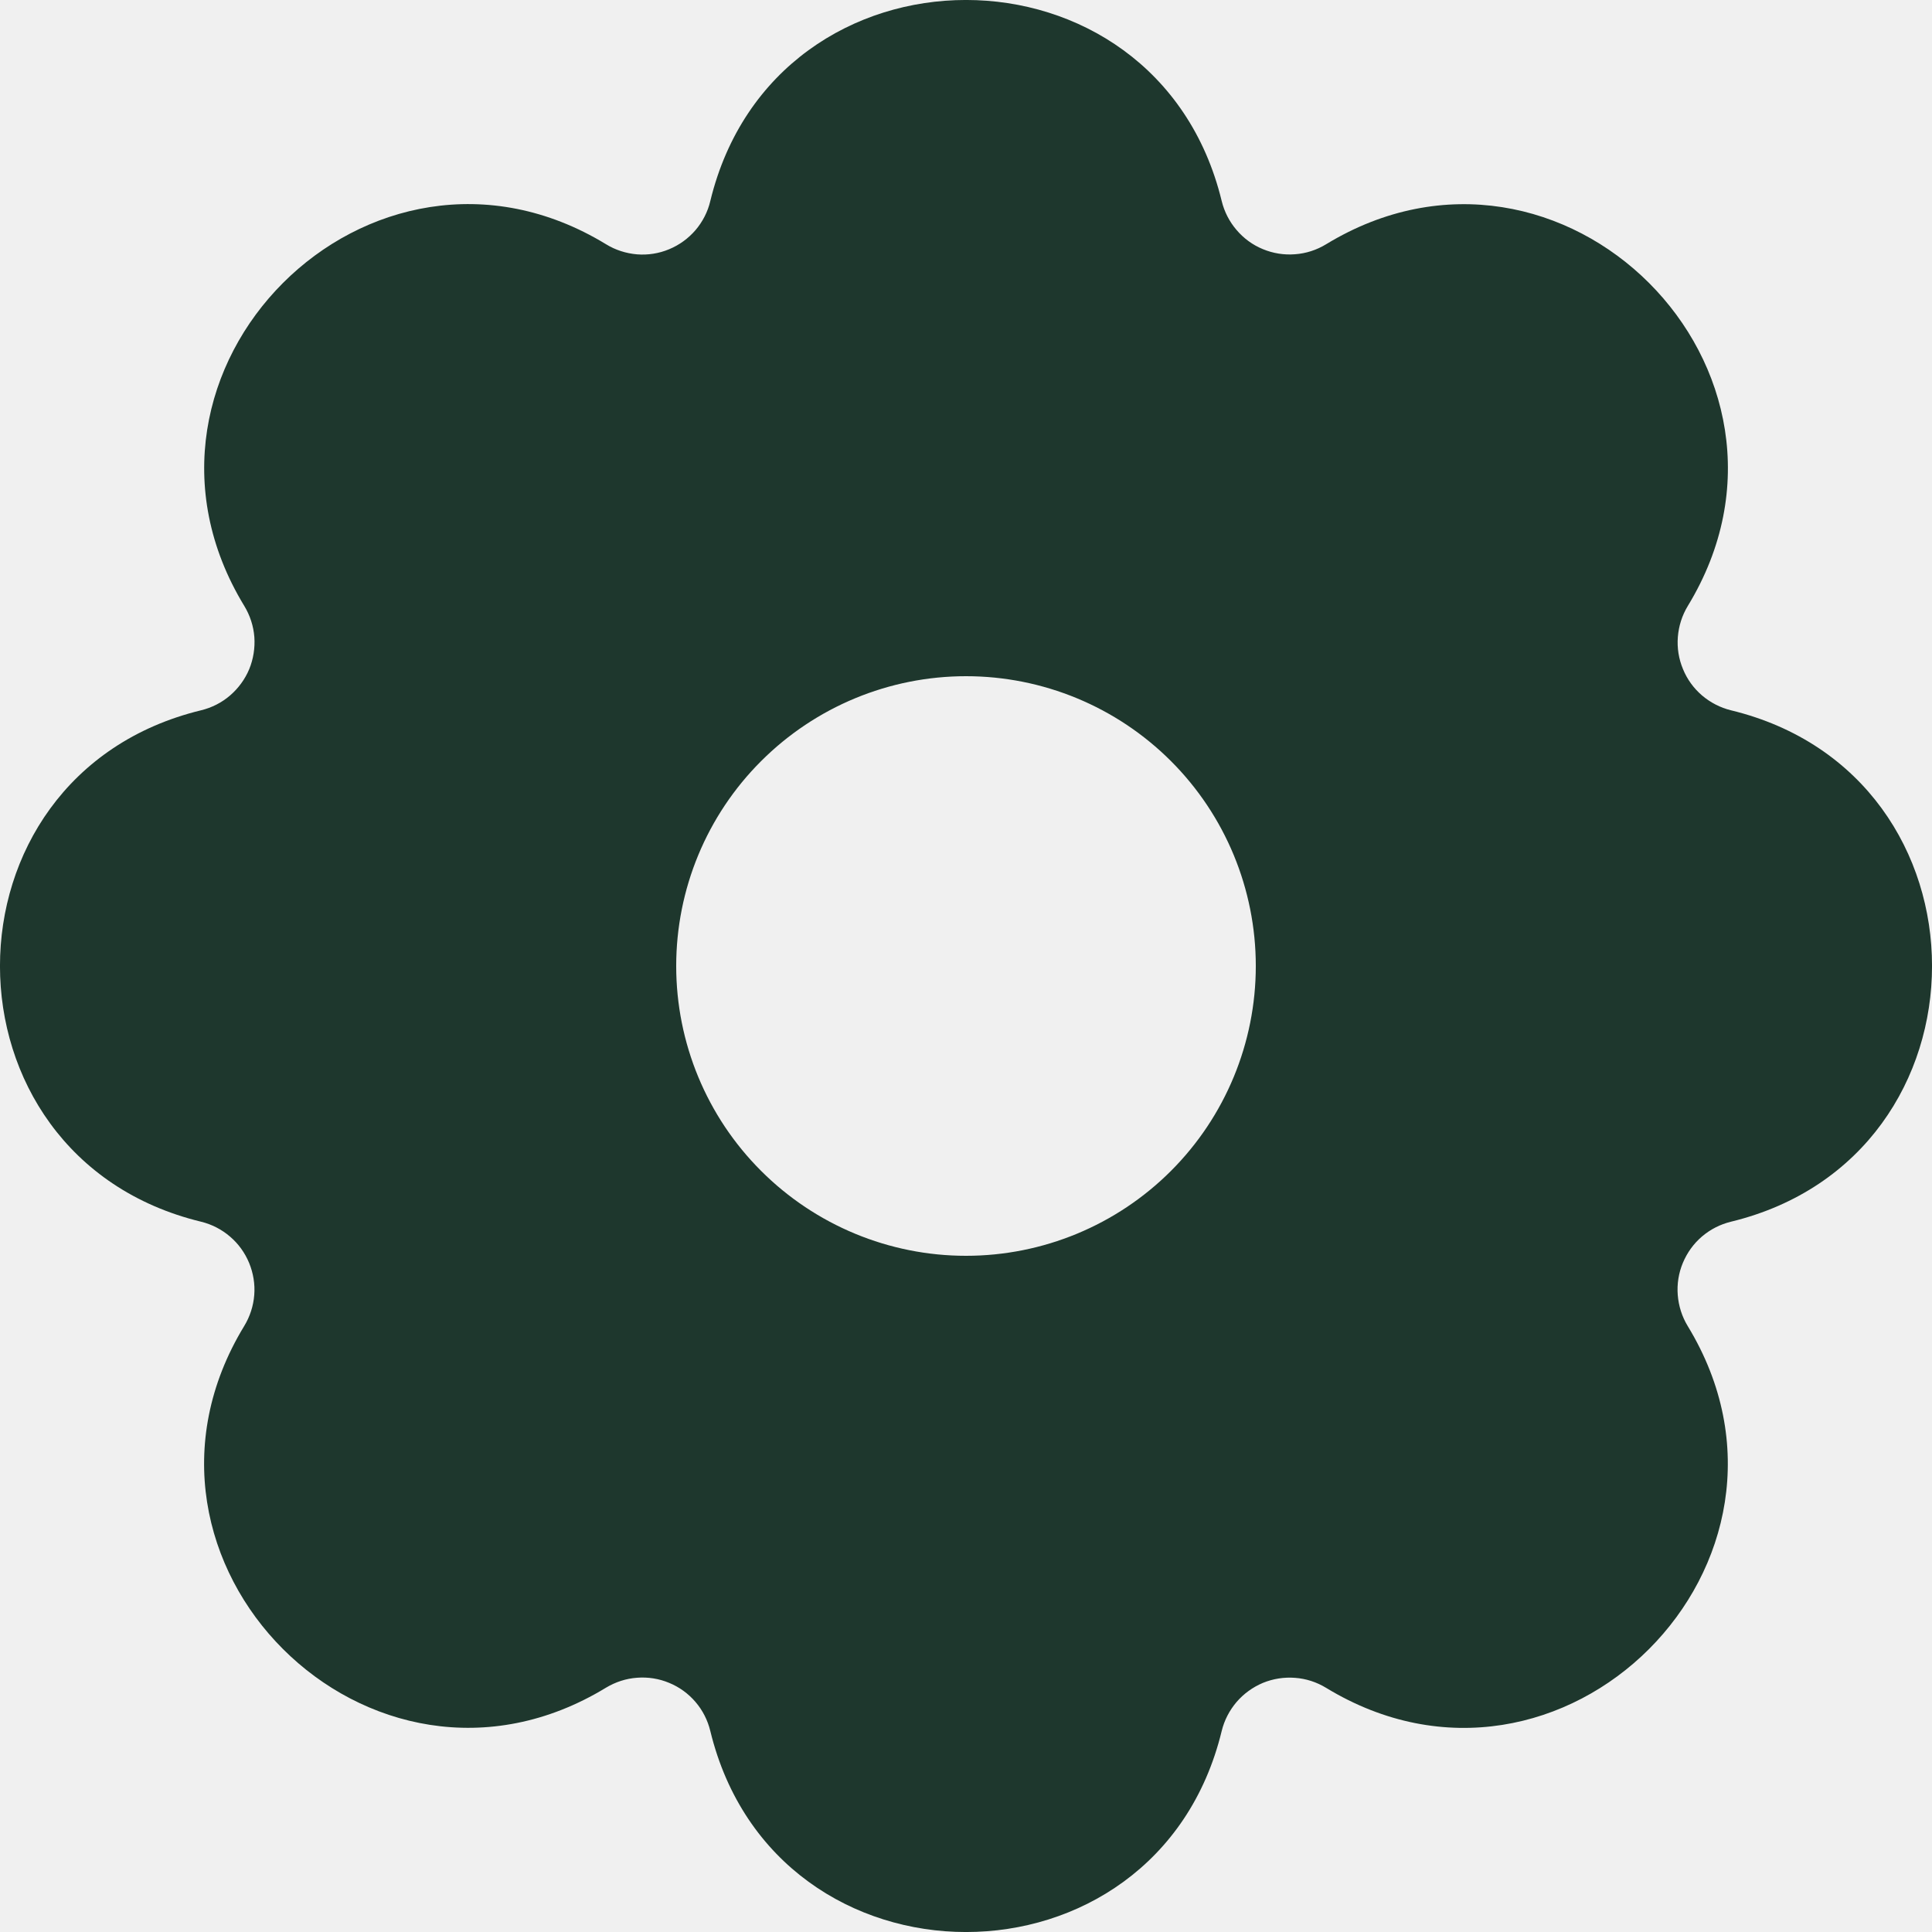
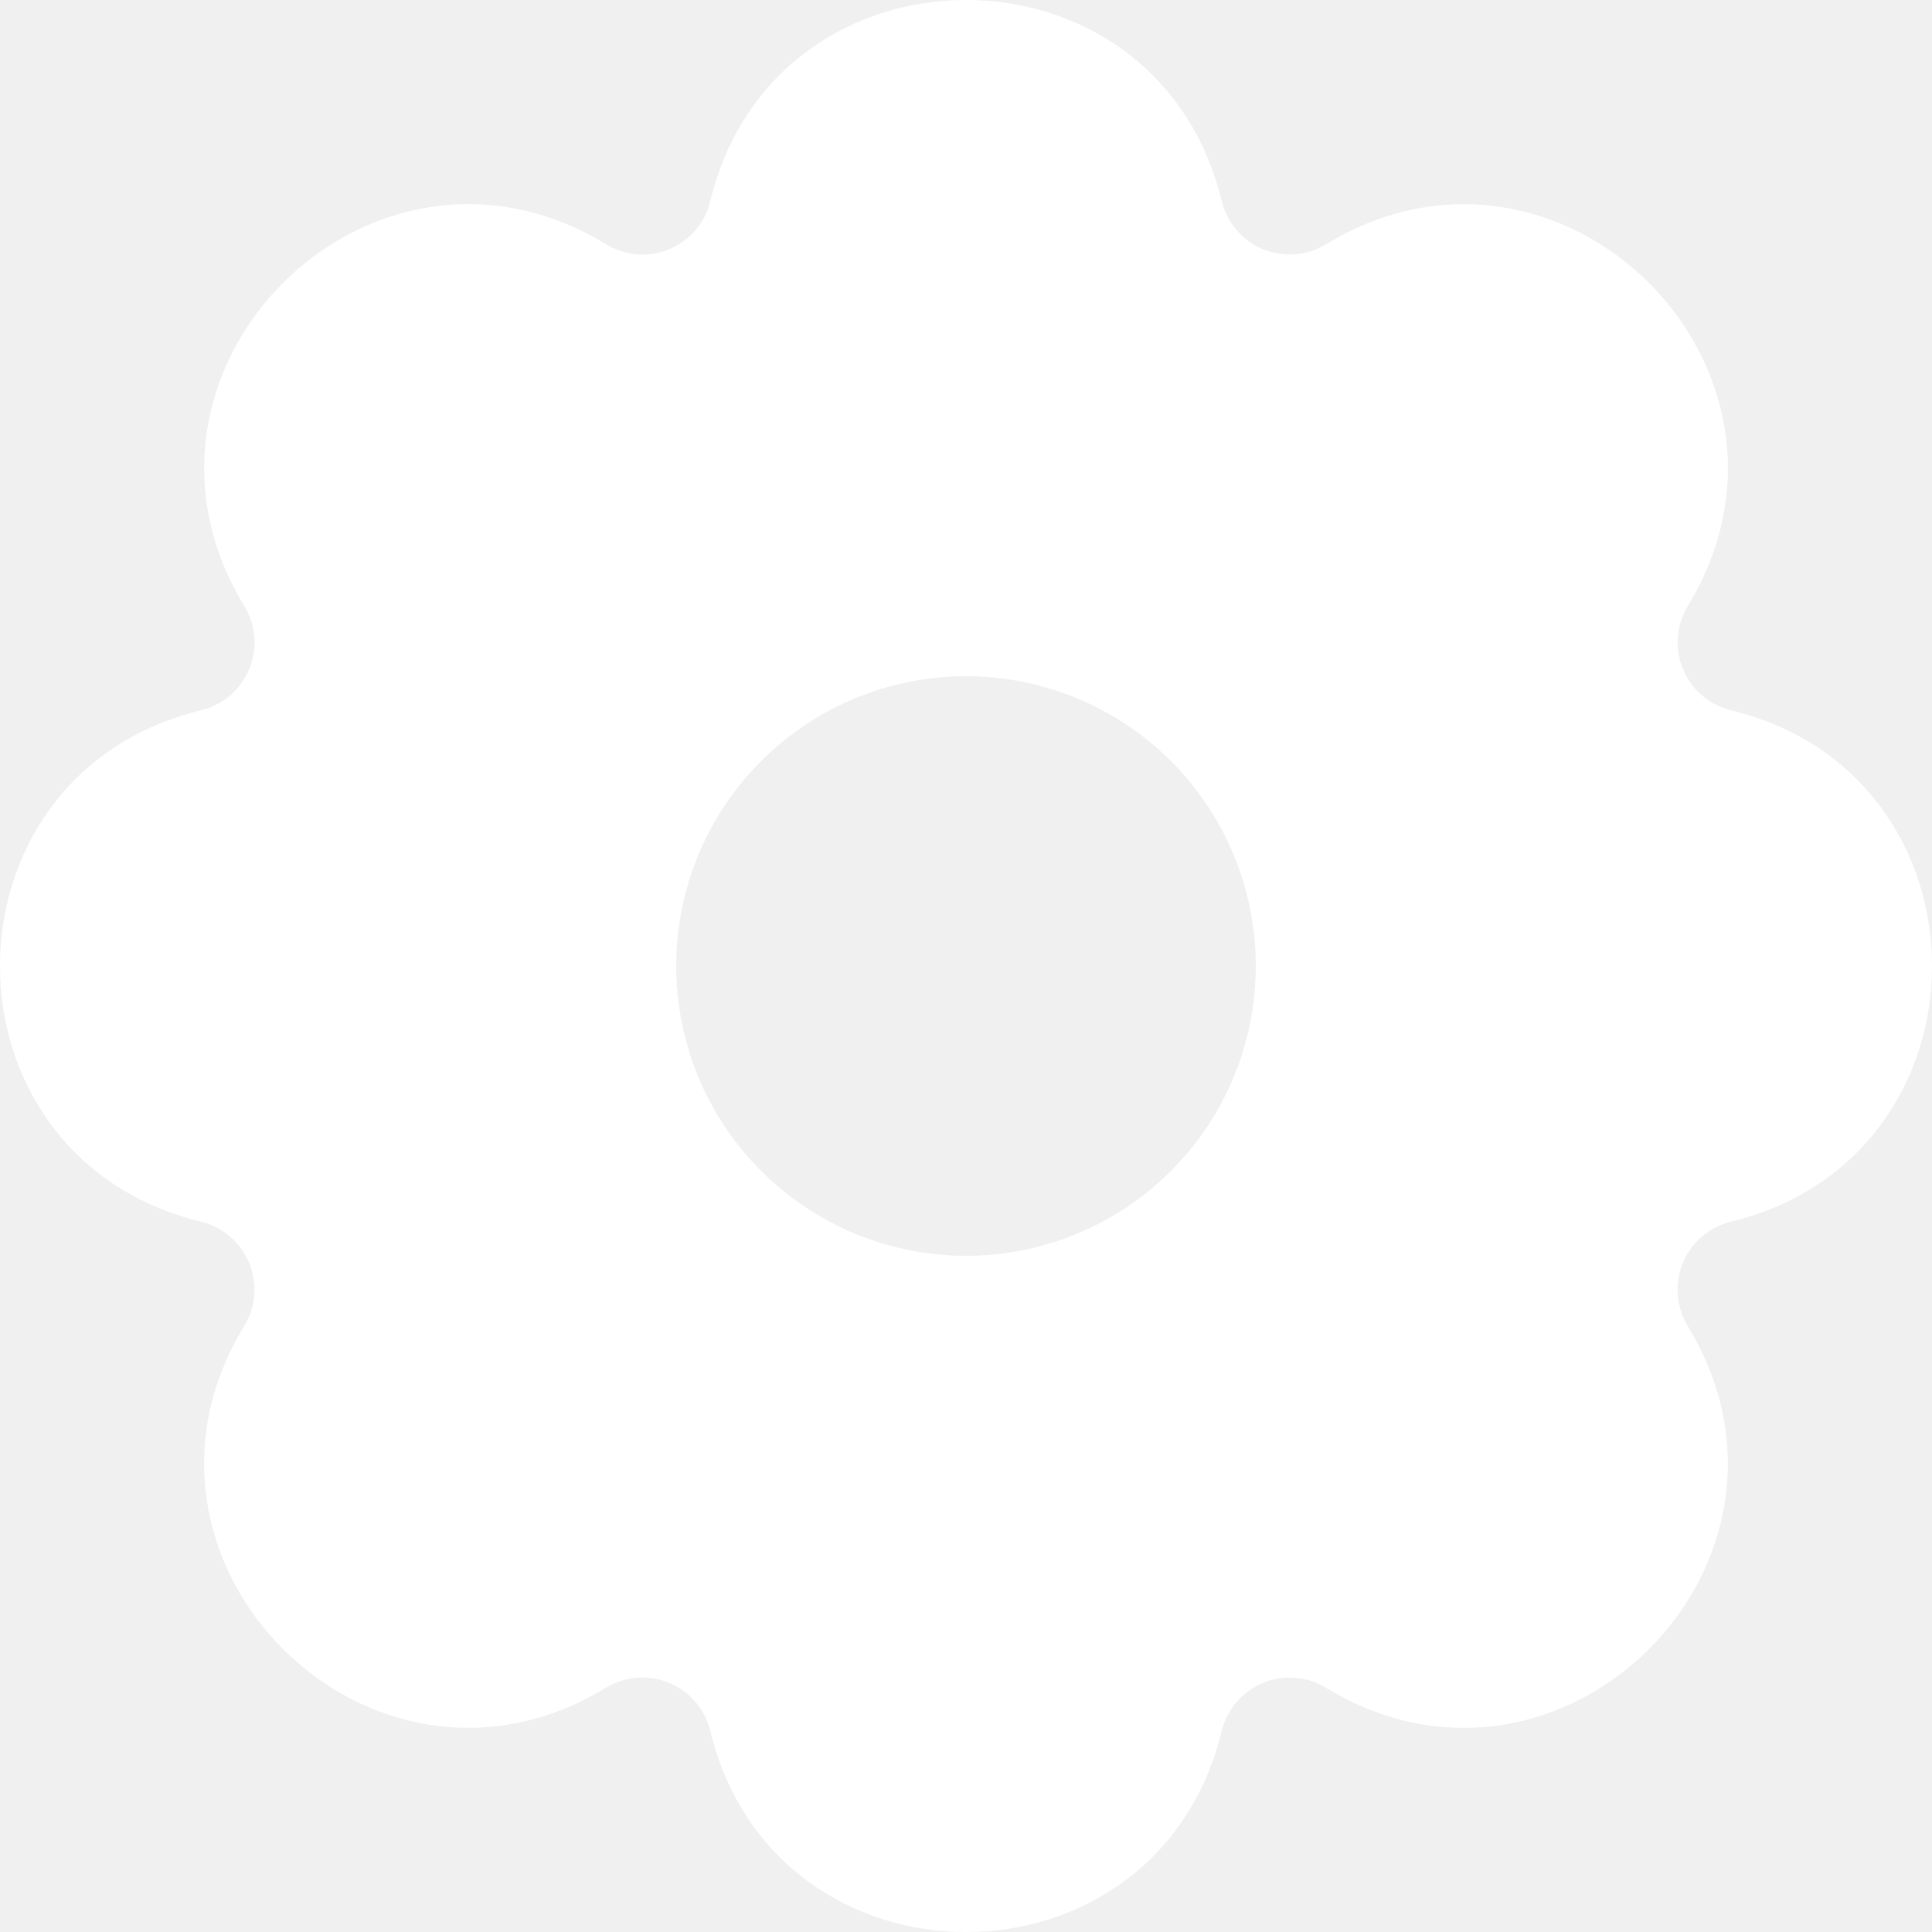
<svg xmlns="http://www.w3.org/2000/svg" width="20" height="20" viewBox="0 0 20 20" fill="none">
-   <path id="Vector" d="M12.647 2.081C12.674 2.192 12.727 2.295 12.801 2.381C12.875 2.468 12.968 2.536 13.073 2.579C13.179 2.623 13.293 2.641 13.406 2.632C13.52 2.624 13.63 2.588 13.727 2.529C16.166 1.044 18.957 3.834 17.472 6.273C17.413 6.37 17.378 6.48 17.369 6.594C17.36 6.707 17.378 6.821 17.422 6.926C17.465 7.032 17.533 7.125 17.619 7.199C17.706 7.273 17.809 7.326 17.919 7.353C20.694 8.026 20.694 11.973 17.919 12.647C17.808 12.674 17.706 12.726 17.619 12.8C17.532 12.874 17.465 12.968 17.421 13.073C17.377 13.178 17.359 13.293 17.368 13.406C17.377 13.52 17.412 13.63 17.471 13.727C18.956 16.166 16.166 18.957 13.727 17.472C13.63 17.413 13.52 17.377 13.407 17.369C13.293 17.36 13.179 17.378 13.074 17.421C12.969 17.465 12.875 17.533 12.801 17.619C12.727 17.706 12.674 17.808 12.647 17.919C11.974 20.694 8.027 20.694 7.353 17.919C7.326 17.808 7.274 17.705 7.2 17.619C7.126 17.532 7.032 17.464 6.927 17.421C6.822 17.377 6.708 17.359 6.594 17.368C6.481 17.376 6.371 17.412 6.273 17.471C3.834 18.956 1.043 16.166 2.528 13.727C2.587 13.63 2.623 13.52 2.632 13.406C2.641 13.293 2.622 13.179 2.579 13.074C2.535 12.968 2.468 12.875 2.381 12.801C2.295 12.727 2.192 12.674 2.081 12.647C-0.694 11.974 -0.694 8.027 2.081 7.353C2.192 7.326 2.295 7.274 2.381 7.2C2.468 7.125 2.536 7.032 2.58 6.927C2.623 6.822 2.641 6.707 2.633 6.594C2.624 6.48 2.588 6.37 2.529 6.273C1.044 3.834 3.834 1.043 6.273 2.528C6.37 2.588 6.48 2.623 6.594 2.633C6.708 2.642 6.822 2.624 6.927 2.58C7.033 2.536 7.126 2.468 7.2 2.382C7.274 2.295 7.327 2.192 7.353 2.081C8.026 -0.694 11.973 -0.694 12.647 2.081ZM10 7C9.205 7 8.442 7.316 7.879 7.879C7.316 8.441 7 9.204 7 10C7 10.796 7.316 11.559 7.879 12.121C8.442 12.684 9.205 13 10 13C10.796 13 11.559 12.684 12.122 12.121C12.684 11.559 13 10.796 13 10C13 9.204 12.684 8.441 12.122 7.879C11.559 7.316 10.796 7 10 7Z" fill="#1E372D" />
+   <path id="Vector" d="M12.647 2.081C12.674 2.192 12.727 2.295 12.801 2.381C12.875 2.468 12.968 2.536 13.073 2.579C13.179 2.623 13.293 2.641 13.406 2.632C13.52 2.624 13.63 2.588 13.727 2.529C16.166 1.044 18.957 3.834 17.472 6.273C17.413 6.37 17.378 6.48 17.369 6.594C17.36 6.707 17.378 6.821 17.422 6.926C17.465 7.032 17.533 7.125 17.619 7.199C17.706 7.273 17.809 7.326 17.919 7.353C20.694 8.026 20.694 11.973 17.919 12.647C17.808 12.674 17.706 12.726 17.619 12.8C17.532 12.874 17.465 12.968 17.421 13.073C17.377 13.178 17.359 13.293 17.368 13.406C17.377 13.52 17.412 13.63 17.471 13.727C18.956 16.166 16.166 18.957 13.727 17.472C13.63 17.413 13.52 17.377 13.407 17.369C13.293 17.36 13.179 17.378 13.074 17.421C12.969 17.465 12.875 17.533 12.801 17.619C12.727 17.706 12.674 17.808 12.647 17.919C11.974 20.694 8.027 20.694 7.353 17.919C7.326 17.808 7.274 17.705 7.2 17.619C7.126 17.532 7.032 17.464 6.927 17.421C6.822 17.377 6.708 17.359 6.594 17.368C6.481 17.376 6.371 17.412 6.273 17.471C3.834 18.956 1.043 16.166 2.528 13.727C2.587 13.63 2.623 13.52 2.632 13.406C2.641 13.293 2.622 13.179 2.579 13.074C2.535 12.968 2.468 12.875 2.381 12.801C2.295 12.727 2.192 12.674 2.081 12.647C-0.694 11.974 -0.694 8.027 2.081 7.353C2.192 7.326 2.295 7.274 2.381 7.2C2.468 7.125 2.536 7.032 2.58 6.927C2.623 6.822 2.641 6.707 2.633 6.594C2.624 6.48 2.588 6.37 2.529 6.273C1.044 3.834 3.834 1.043 6.273 2.528C6.37 2.588 6.48 2.623 6.594 2.633C6.708 2.642 6.822 2.624 6.927 2.58C7.033 2.536 7.126 2.468 7.2 2.382C7.274 2.295 7.327 2.192 7.353 2.081C8.026 -0.694 11.973 -0.694 12.647 2.081ZM10 7C9.205 7 8.442 7.316 7.879 7.879C7.316 8.441 7 9.204 7 10C7 10.796 7.316 11.559 7.879 12.121C8.442 12.684 9.205 13 10 13C10.796 13 11.559 12.684 12.122 12.121C12.684 11.559 13 10.796 13 10C13 9.204 12.684 8.441 12.122 7.879C11.559 7.316 10.796 7 10 7Z" fill="white" />
</svg>
